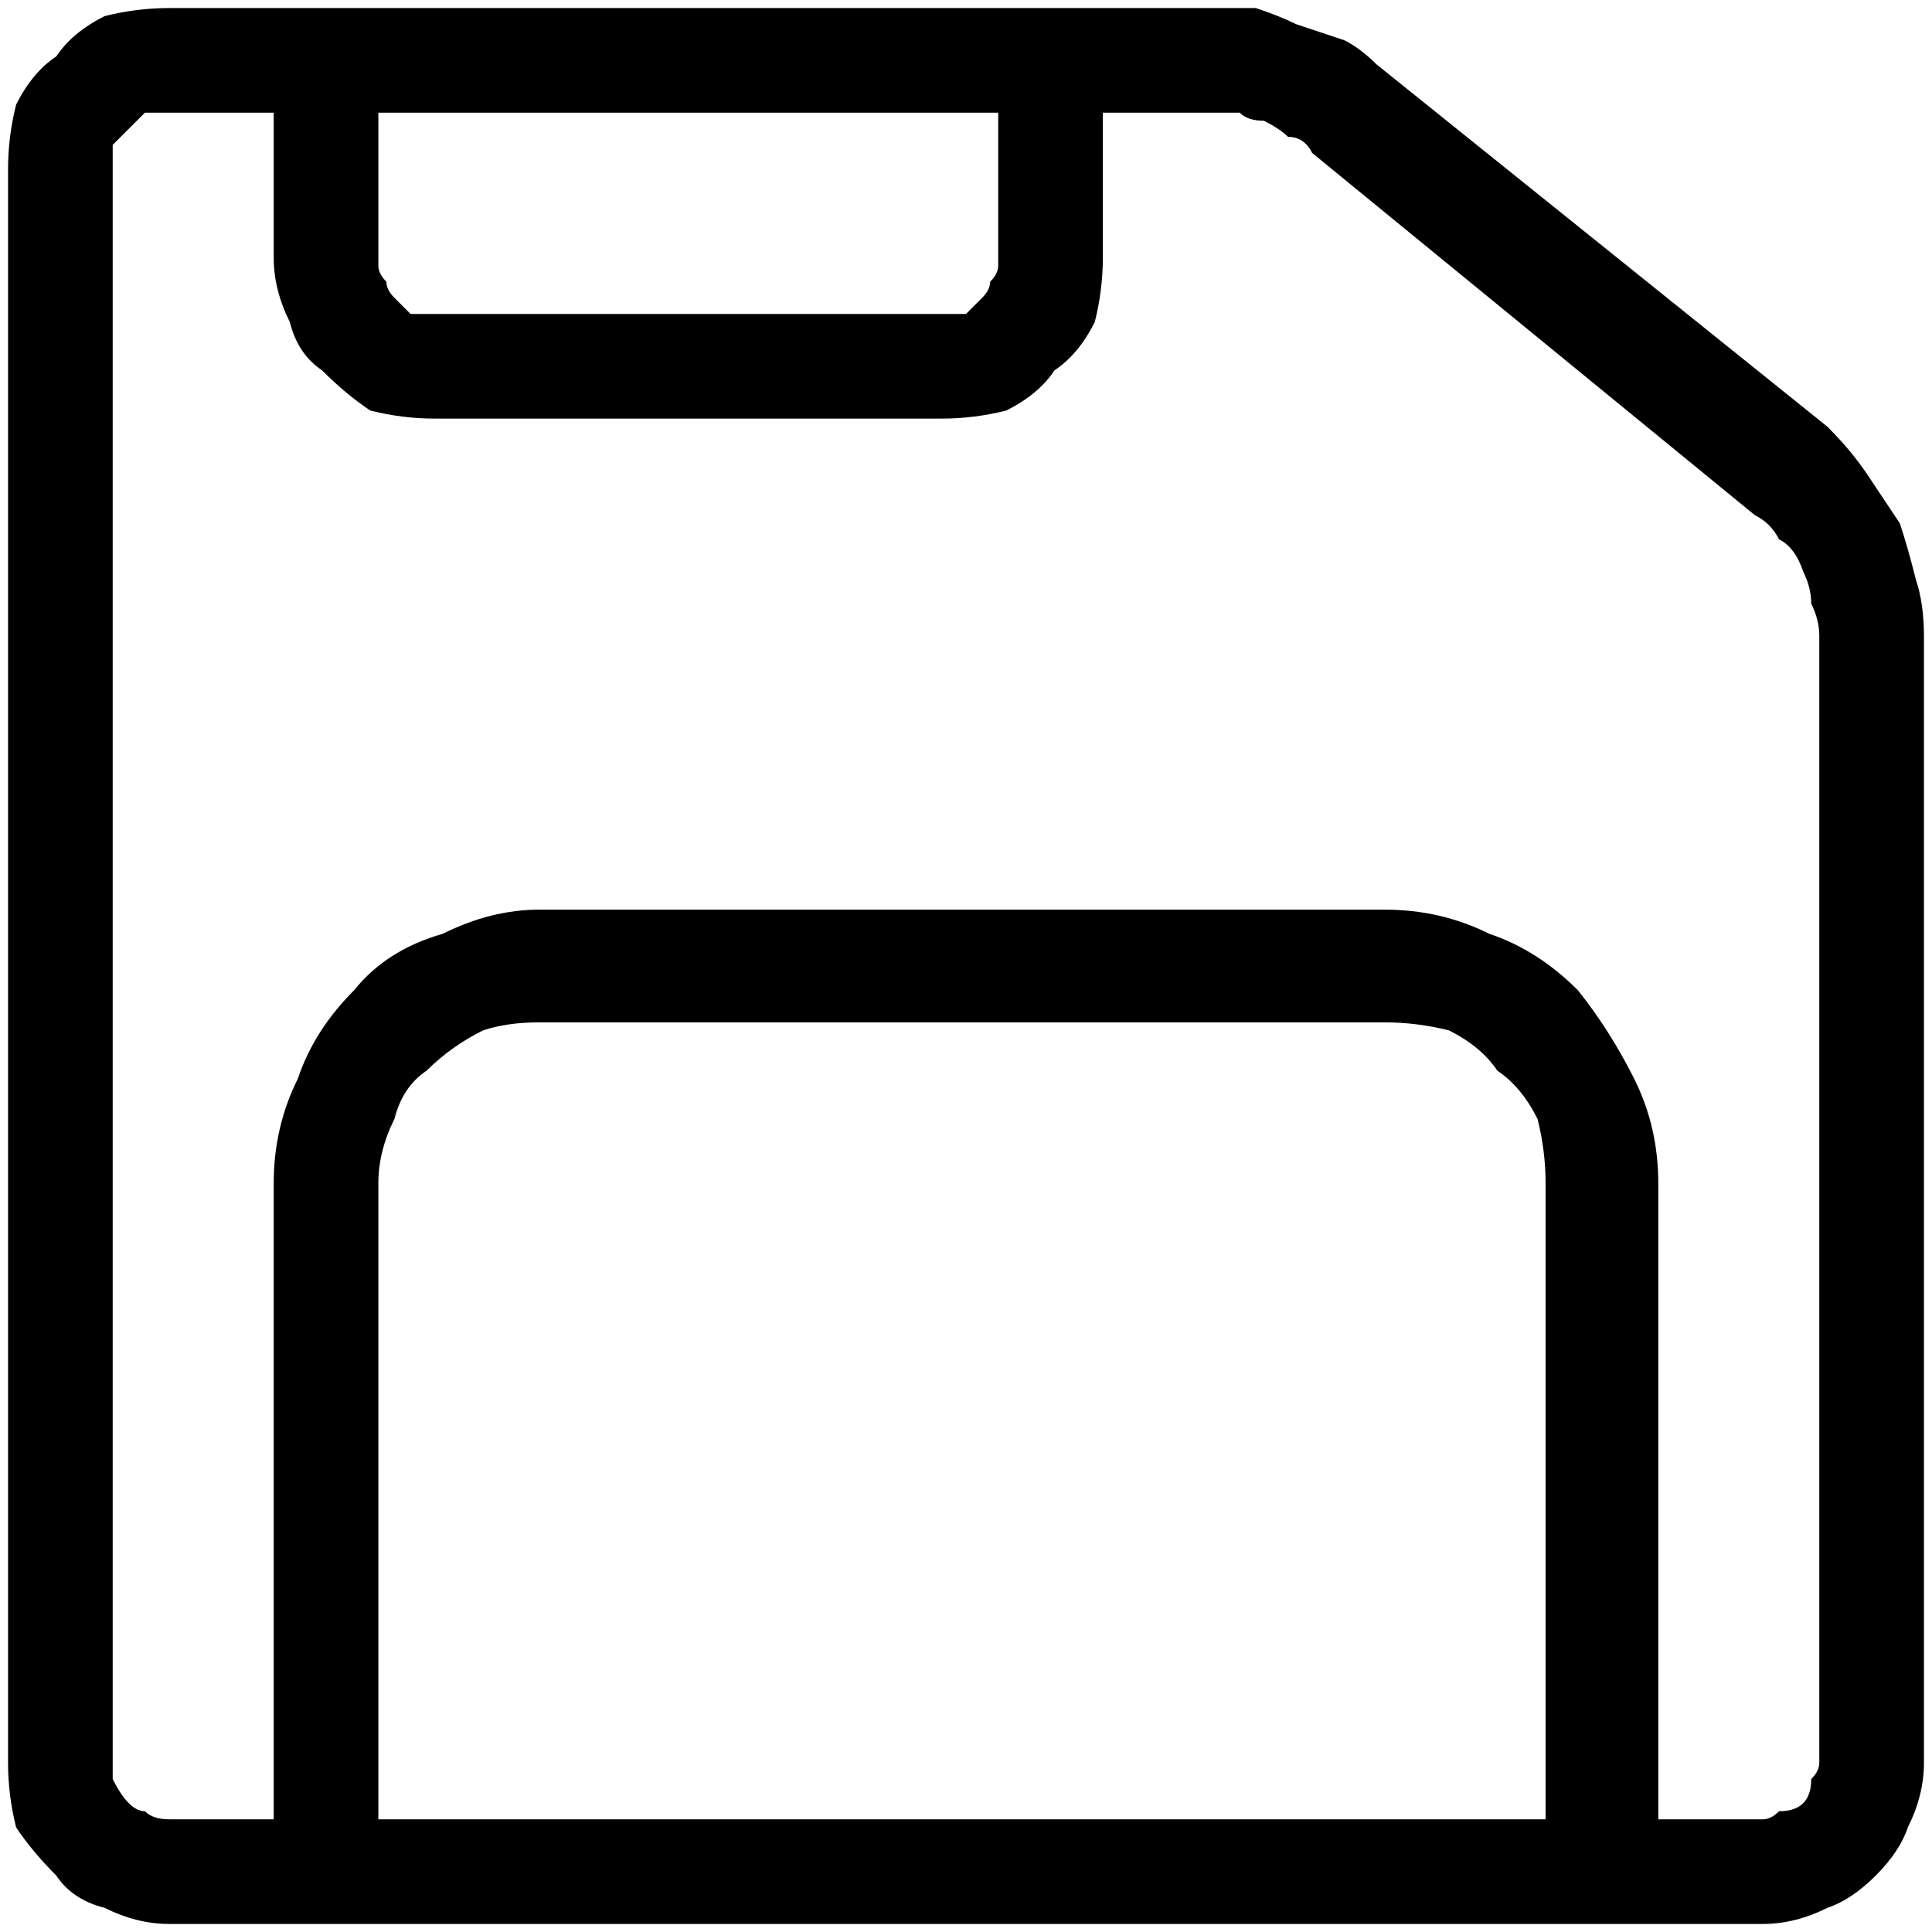
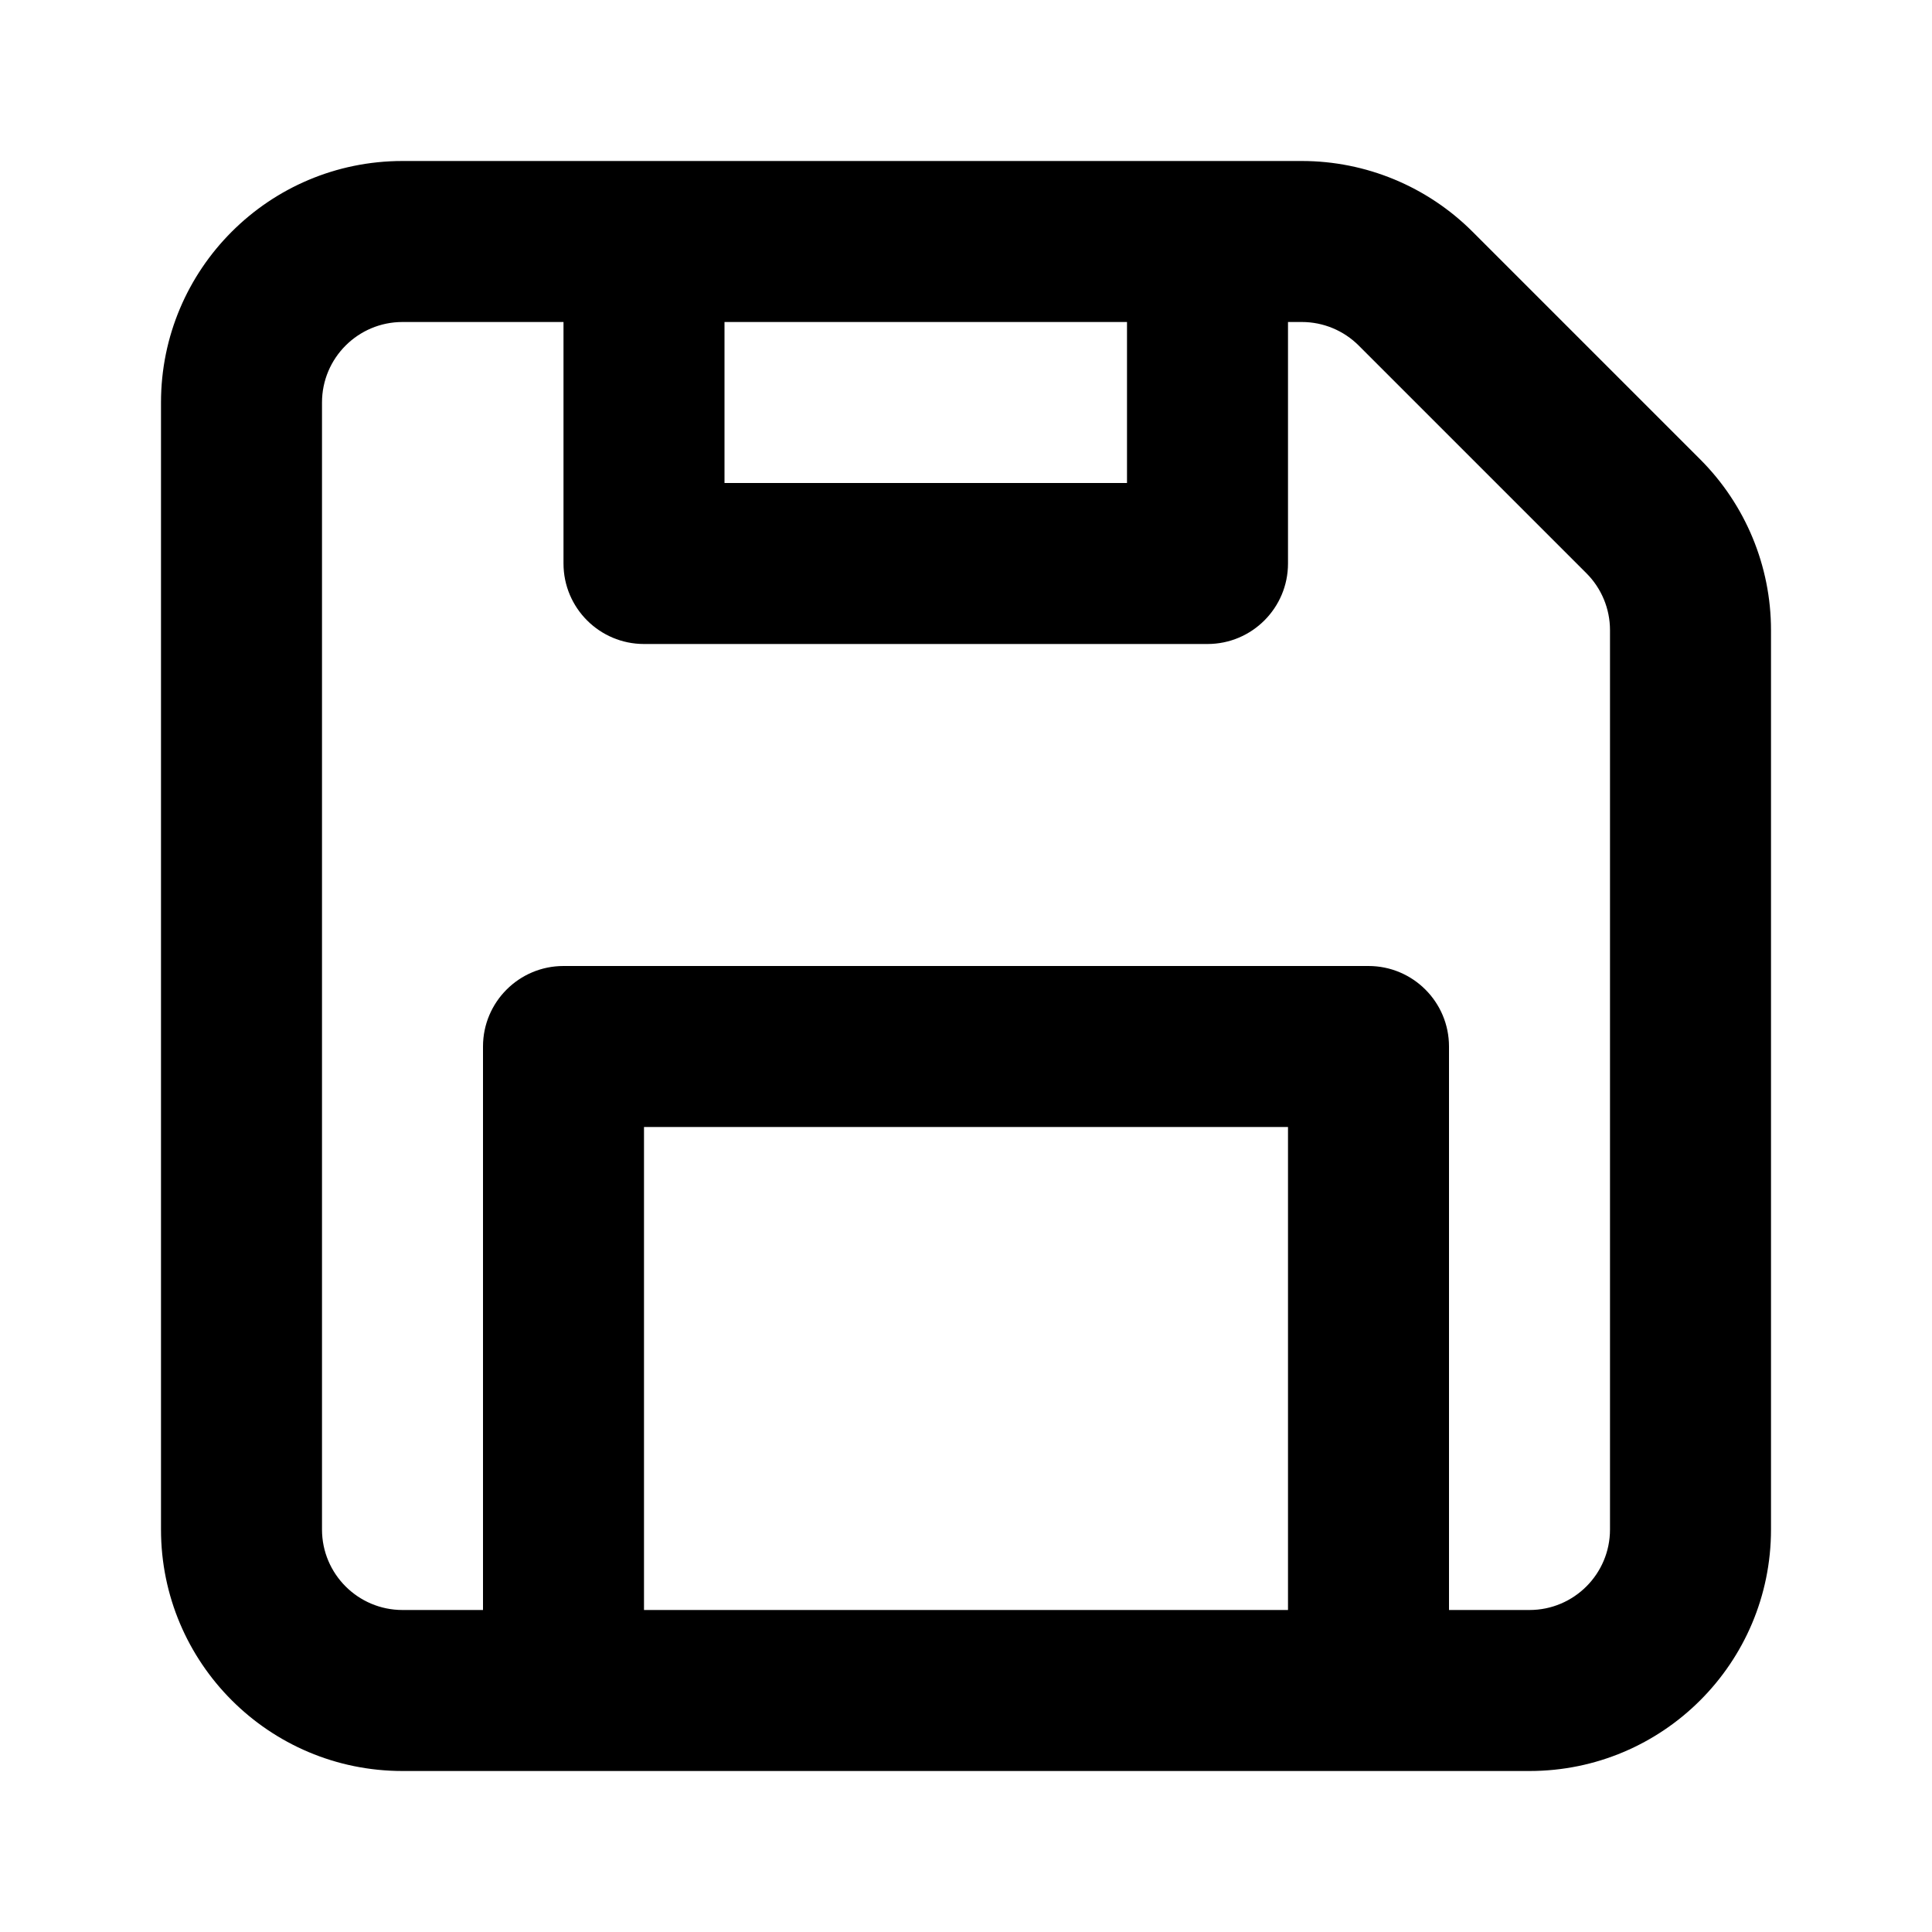
- <svg xmlns="http://www.w3.org/2000/svg" version="1.2" viewBox="0 0 24 24" width="24" height="24">
-   <style />
-   <path d="m22.7 5.3l-5.6-4.5q-0.2-0.2-0.4-0.3-0.3-0.1-0.6-0.2-0.2-0.1-0.5-0.2-0.3 0-0.6 0h-12.9q-0.4 0-0.8 0.1-0.4 0.2-0.6 0.5-0.3 0.2-0.5 0.6-0.1 0.4-0.1 0.8v19.8q0 0.4 0.1 0.8 0.2 0.3 0.5 0.6 0.2 0.3 0.6 0.4 0.4 0.2 0.8 0.2h19.8q0.4 0 0.8-0.2 0.3-0.1 0.6-0.4 0.3-0.3 0.4-0.6 0.2-0.4 0.2-0.8v-14q0-0.4-0.1-0.7-0.1-0.4-0.2-0.7-0.2-0.3-0.4-0.6-0.2-0.3-0.5-0.6zm-0.1 16.6q0 0.1-0.1 0.2 0 0.2-0.1 0.3-0.1 0.1-0.3 0.1-0.1 0.1-0.2 0.1h-1.3v-7.9q0-0.7-0.3-1.3-0.3-0.6-0.7-1.1-0.5-0.5-1.1-0.7-0.6-0.3-1.3-0.3h-10.5q-0.6 0-1.2 0.3-0.7 0.2-1.1 0.7-0.5 0.5-0.7 1.1-0.3 0.6-0.3 1.3v7.9h-1.3q-0.2 0-0.3-0.1-0.1 0-0.2-0.1-0.1-0.1-0.2-0.3 0-0.1 0-0.2v-19.8q0-0.2 0-0.3 0.1-0.1 0.2-0.2 0.1-0.1 0.2-0.2 0.1 0 0.3 0h1.3v1.8q0 0.4 0.2 0.8 0.1 0.4 0.4 0.6 0.3 0.3 0.6 0.5 0.4 0.1 0.8 0.1h6.3q0.4 0 0.8-0.1 0.4-0.2 0.6-0.5 0.3-0.2 0.5-0.6 0.1-0.4 0.1-0.8v-1.8h1.3q0.2 0 0.4 0 0.1 0.1 0.3 0.1 0.2 0.1 0.3 0.2 0.2 0 0.3 0.2l5.5 4.5q0.2 0.1 0.3 0.3 0.2 0.1 0.3 0.4 0.1 0.2 0.1 0.4 0.1 0.2 0.1 0.4zm-17.9 0.7v-7.9q0-0.4 0.2-0.8 0.1-0.4 0.4-0.6 0.3-0.3 0.7-0.5 0.3-0.1 0.7-0.1h10.5q0.4 0 0.8 0.1 0.4 0.2 0.6 0.5 0.3 0.2 0.5 0.6 0.1 0.4 0.1 0.8v7.9zm0-21.2h7.7v1.9q0 0.1-0.1 0.2 0 0.1-0.1 0.2-0.1 0.1-0.2 0.2-0.1 0-0.3 0h-6.3q-0.1 0-0.3 0-0.1-0.1-0.2-0.2-0.1-0.1-0.1-0.2-0.1-0.1-0.1-0.2z" />
+ <svg xmlns="http://www.w3.org/2000/svg" viewBox="0 0 24 24" fill="none">
+   <g id="SVGRepo_bgCarrier" stroke-width="0" />
+   <g id="SVGRepo_tracerCarrier" stroke-linecap="round" stroke-linejoin="round" stroke="#CCCCCC" stroke-width="0.336" />
+   <g id="SVGRepo_iconCarrier">
+     <path fill-rule="evenodd" clip-rule="evenodd" d="M4 5C4 4.448 4.448 4 5 4H7V7C7 7.552 7.448 8 8 8H15C15.552 8 16 7.552 16 7V4H16.172C16.437 4 16.691 4.105 16.879 4.293L19.707 7.121C19.895 7.309 20 7.563 20 7.828V19C20 19.552 19.552 20 19 20H18V13C18 12.448 17.552 12 17 12H7C6.448 12 6 12.448 6 13V20H5C4.448 20 4 19.552 4 19V5ZM8 20H16V14H8V20ZM14 4H9V6H14V4ZM5 2C3.343 2 2 3.343 2 5V19C2 20.657 3.343 22 5 22H19C20.657 22 22 20.657 22 19V7.828C22 7.033 21.684 6.27 21.121 5.707L18.293 2.879C17.73 2.316 16.967 2 16.172 2H5Z" fill="#000000" />
+   </g>
</svg>
